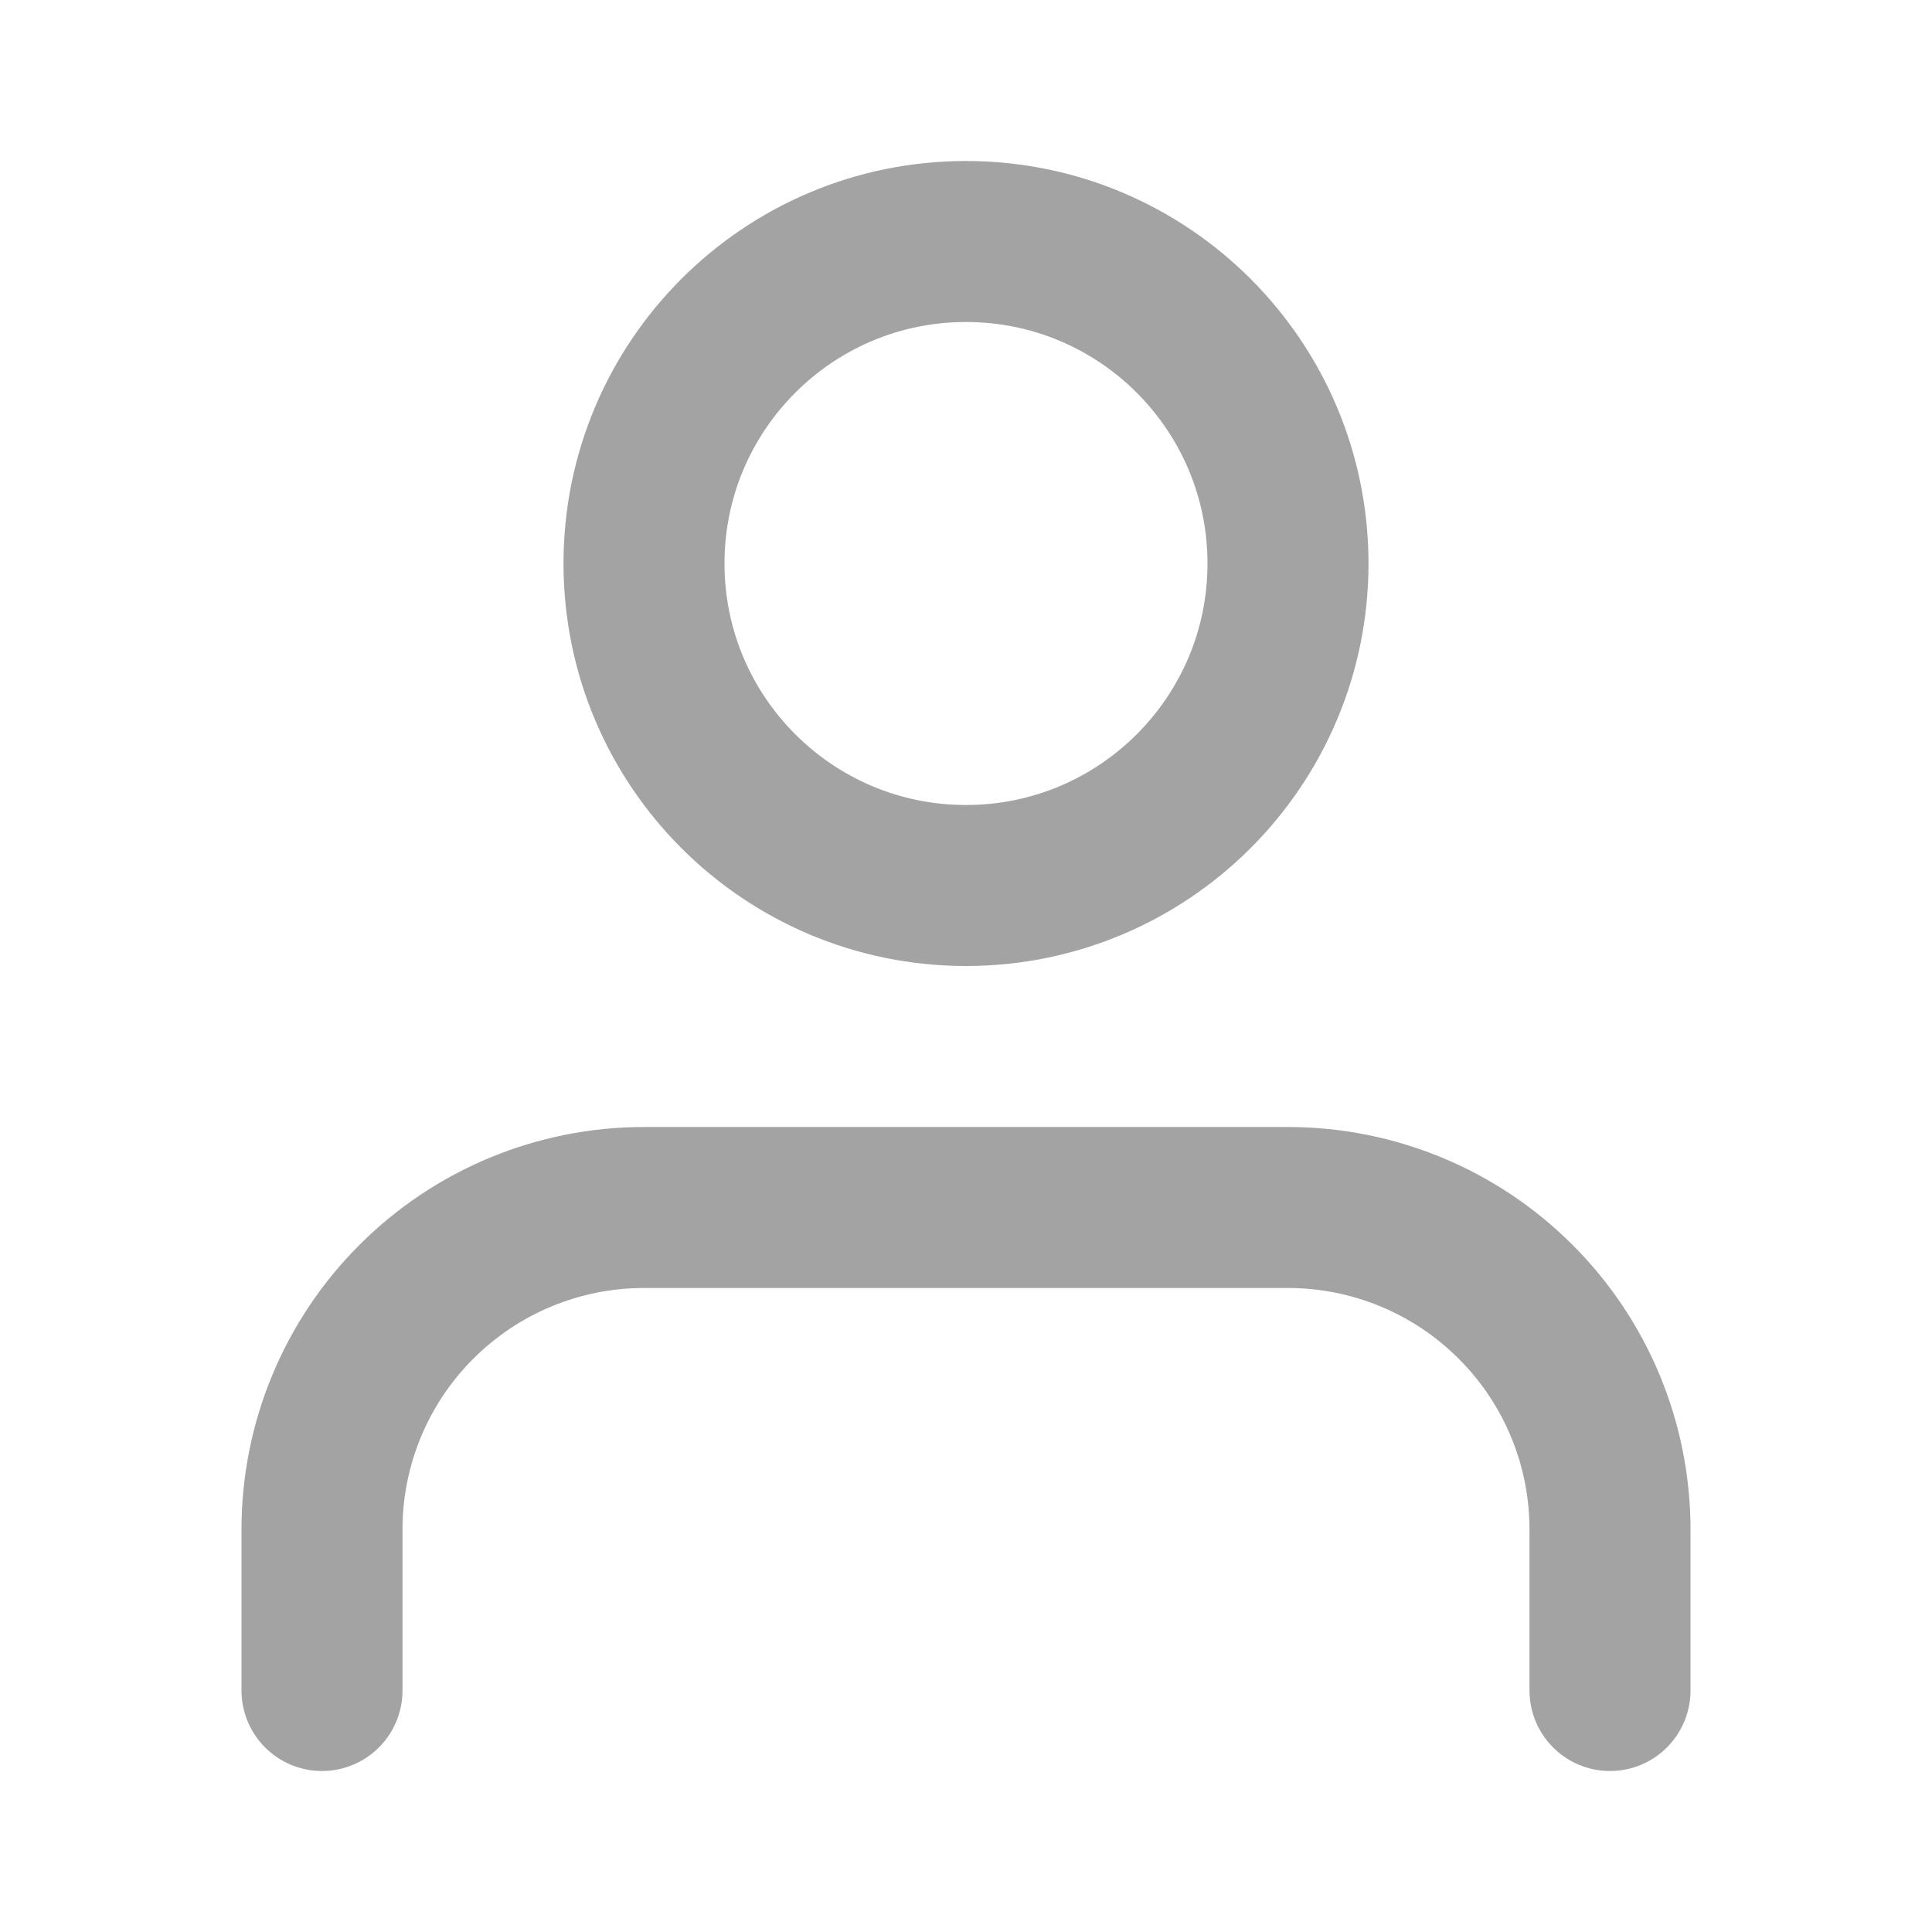
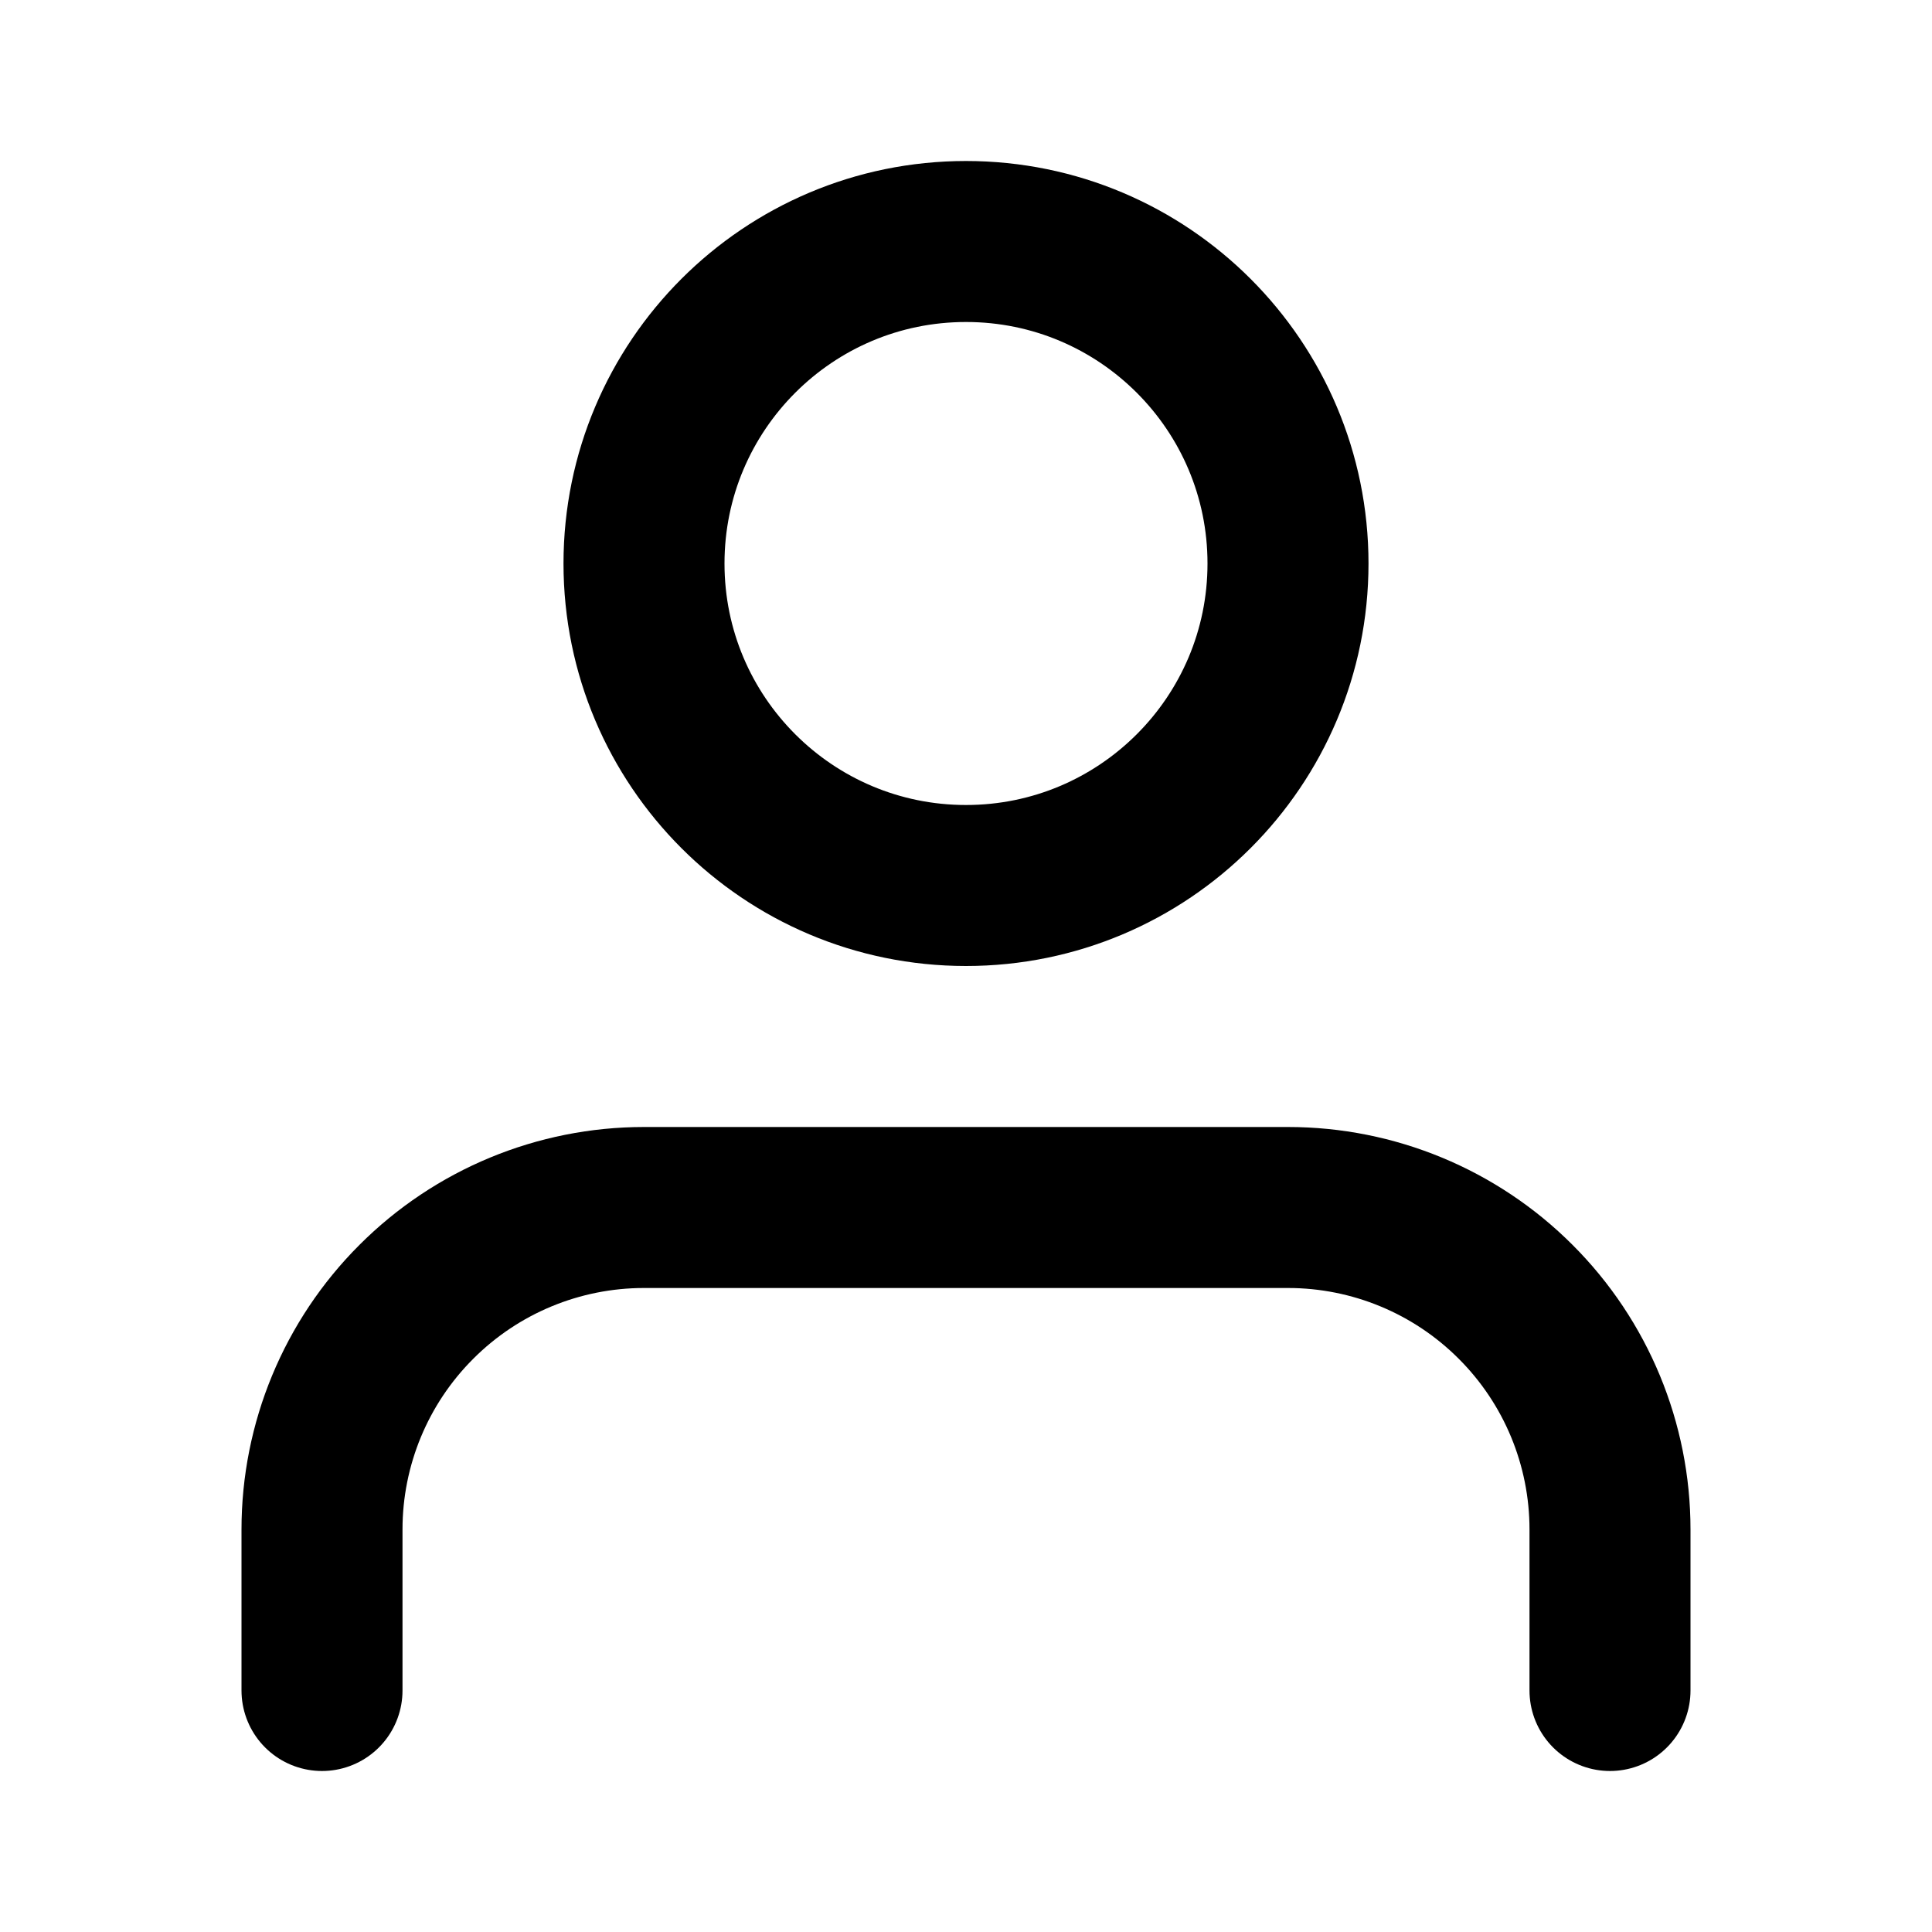
<svg xmlns="http://www.w3.org/2000/svg" preserveAspectRatio="none" overflow="visible" style="display: block;" width="24" height="24" viewBox="0 0 24 24" fill="none">
  <g id="user">
-     <path id="Vector" d="M20 21V19C20 17.939 19.579 16.922 18.828 16.172C18.078 15.421 17.061 15 16 15H8C6.939 15 5.922 15.421 5.172 16.172C4.421 16.922 4 17.939 4 19V21" stroke="#A3A3A3" stroke-width="2" stroke-linecap="round" stroke-linejoin="round" />
-     <path id="Vector_2" d="M12 11C14.209 11 16 9.209 16 7C16 4.791 14.209 3 12 3C9.791 3 8 4.791 8 7C8 9.209 9.791 11 12 11Z" stroke="#A3A3A3" stroke-width="2" stroke-linecap="round" stroke-linejoin="round" />
+     <path id="Vector" d="M20 21V19C20 17.939 19.579 16.922 18.828 16.172C18.078 15.421 17.061 15 16 15H8C6.939 15 5.922 15.421 5.172 16.172C4.421 16.922 4 17.939 4 19V21" stroke="currentColor" stroke-width="2" stroke-linecap="round" stroke-linejoin="round" />
+     <path id="Vector_2" d="M12 11C14.209 11 16 9.209 16 7C16 4.791 14.209 3 12 3C9.791 3 8 4.791 8 7C8 9.209 9.791 11 12 11Z" stroke="currentColor" stroke-width="2" stroke-linecap="round" stroke-linejoin="round" />
  </g>
</svg>
